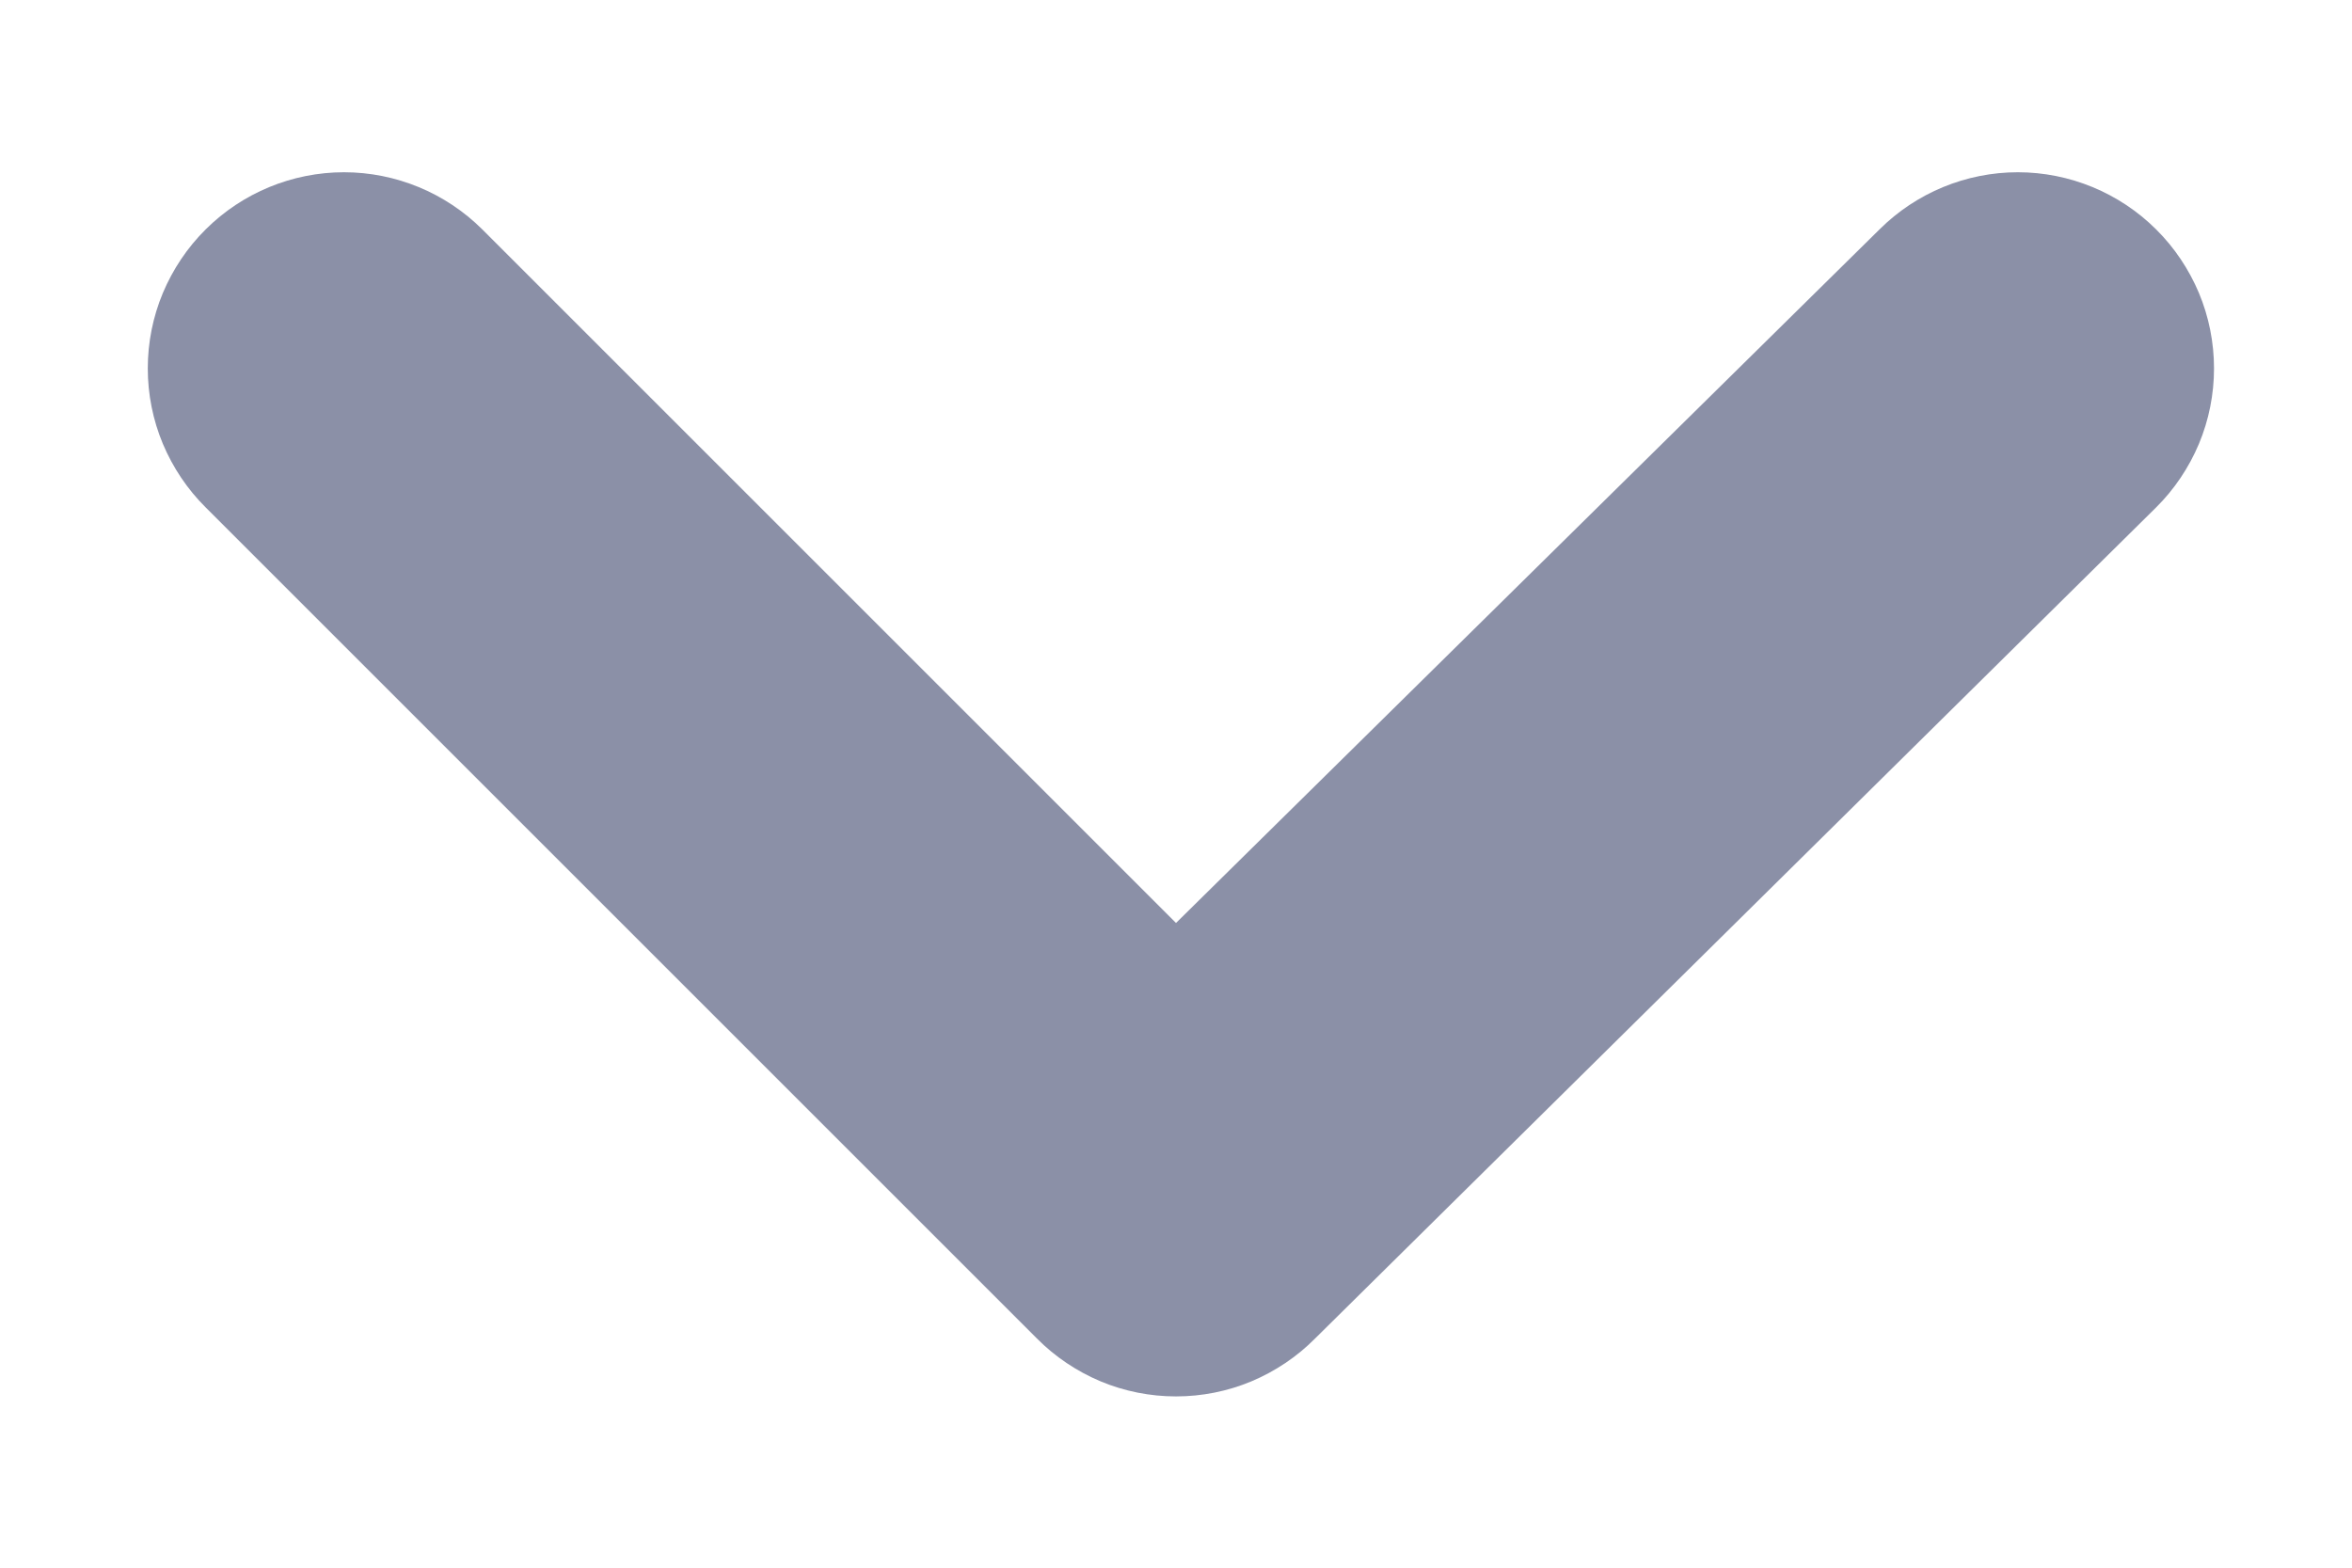
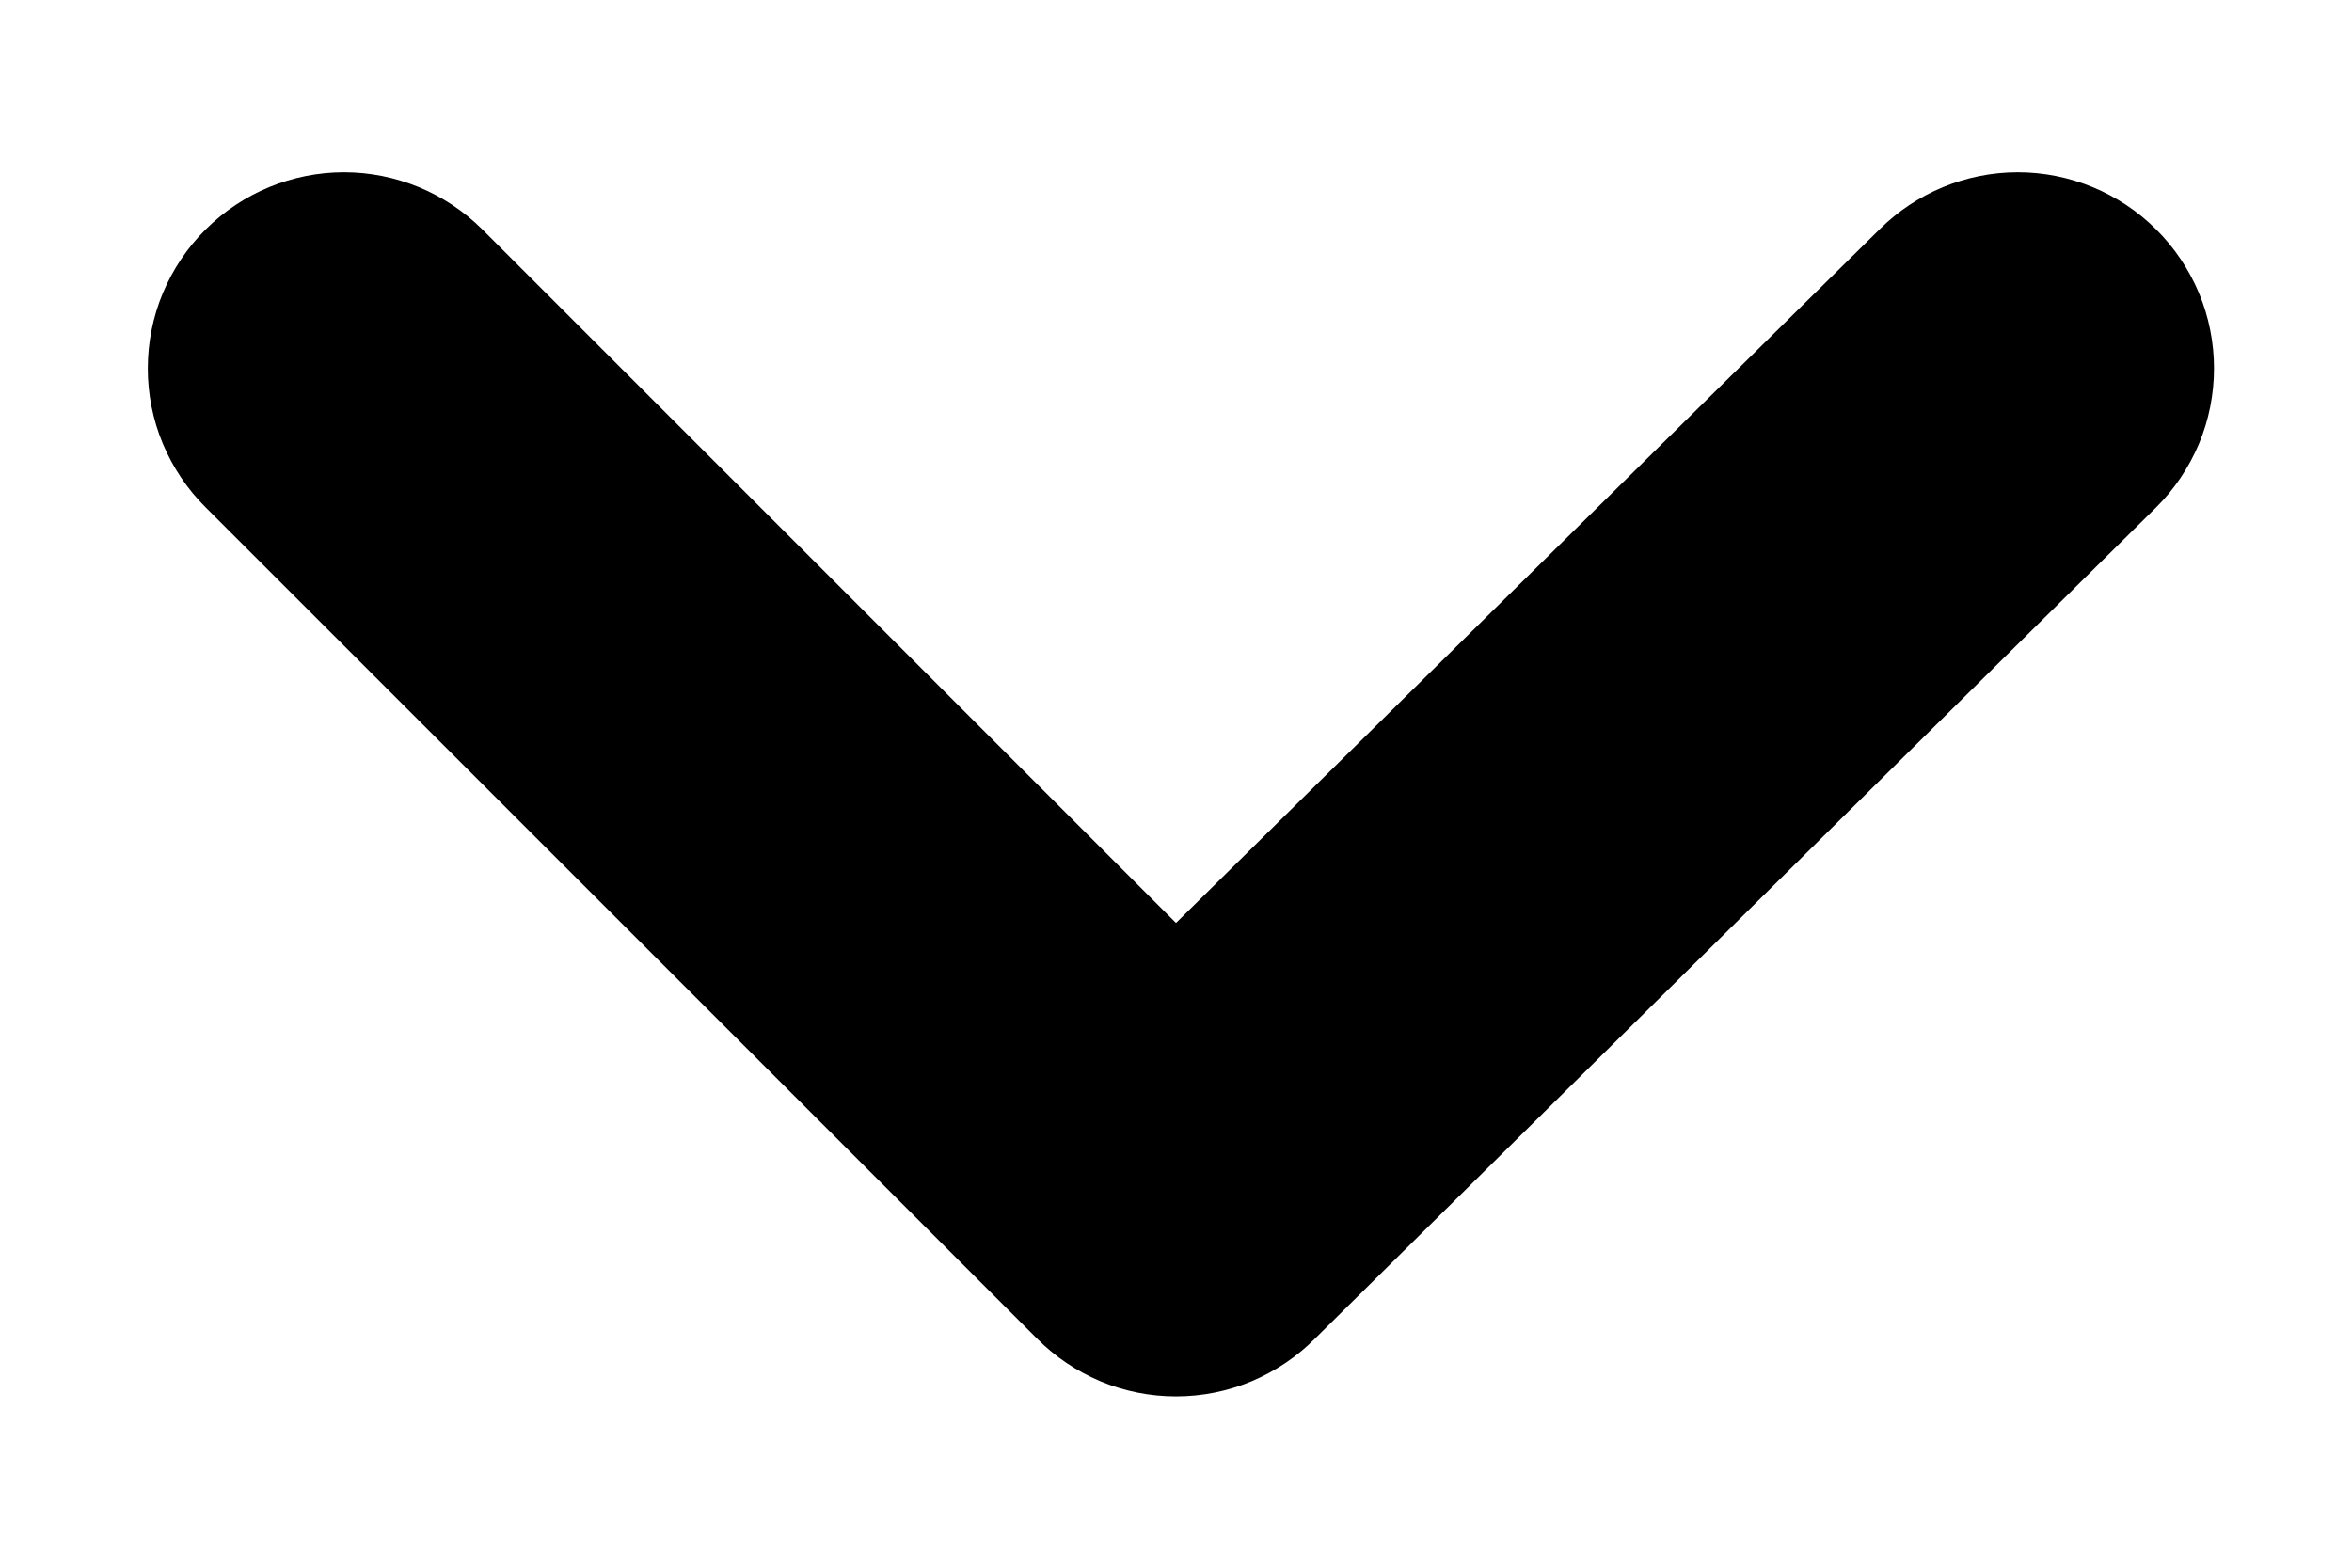
<svg xmlns="http://www.w3.org/2000/svg" width="12" height="8" viewBox="0 0 12 8" fill="none">
-   <path d="M11 1.17C10.813 0.984 10.559 0.879 10.295 0.879C10.031 0.879 9.777 0.984 9.59 1.17L6 4.71L2.46 1.17C2.273 0.984 2.019 0.879 1.755 0.879C1.491 0.879 1.237 0.984 1.05 1.17C0.956 1.263 0.882 1.374 0.831 1.495C0.78 1.617 0.754 1.748 0.754 1.88C0.754 2.012 0.78 2.143 0.831 2.265C0.882 2.386 0.956 2.497 1.05 2.59L5.29 6.83C5.383 6.924 5.494 6.998 5.615 7.049C5.737 7.1 5.868 7.126 6 7.126C6.132 7.126 6.263 7.1 6.385 7.049C6.506 6.998 6.617 6.924 6.71 6.83L11 2.59C11.094 2.497 11.168 2.386 11.219 2.265C11.27 2.143 11.296 2.012 11.296 1.88C11.296 1.748 11.27 1.617 11.219 1.495C11.168 1.374 11.094 1.263 11 1.17Z" fill="#8B90A7" />
+   <path d="M11 1.17C10.813 0.984 10.559 0.879 10.295 0.879C10.031 0.879 9.777 0.984 9.59 1.17L6 4.71L2.46 1.17C2.273 0.984 2.019 0.879 1.755 0.879C1.491 0.879 1.237 0.984 1.05 1.17C0.956 1.263 0.882 1.374 0.831 1.495C0.78 1.617 0.754 1.748 0.754 1.88C0.754 2.012 0.78 2.143 0.831 2.265C0.882 2.386 0.956 2.497 1.05 2.59L5.29 6.83C5.383 6.924 5.494 6.998 5.615 7.049C5.737 7.1 5.868 7.126 6 7.126C6.132 7.126 6.263 7.1 6.385 7.049C6.506 6.998 6.617 6.924 6.71 6.83L11 2.59C11.094 2.497 11.168 2.386 11.219 2.265C11.27 2.143 11.296 2.012 11.296 1.88C11.296 1.748 11.27 1.617 11.219 1.495C11.168 1.374 11.094 1.263 11 1.17Z" fill="currentColor" />
</svg>
